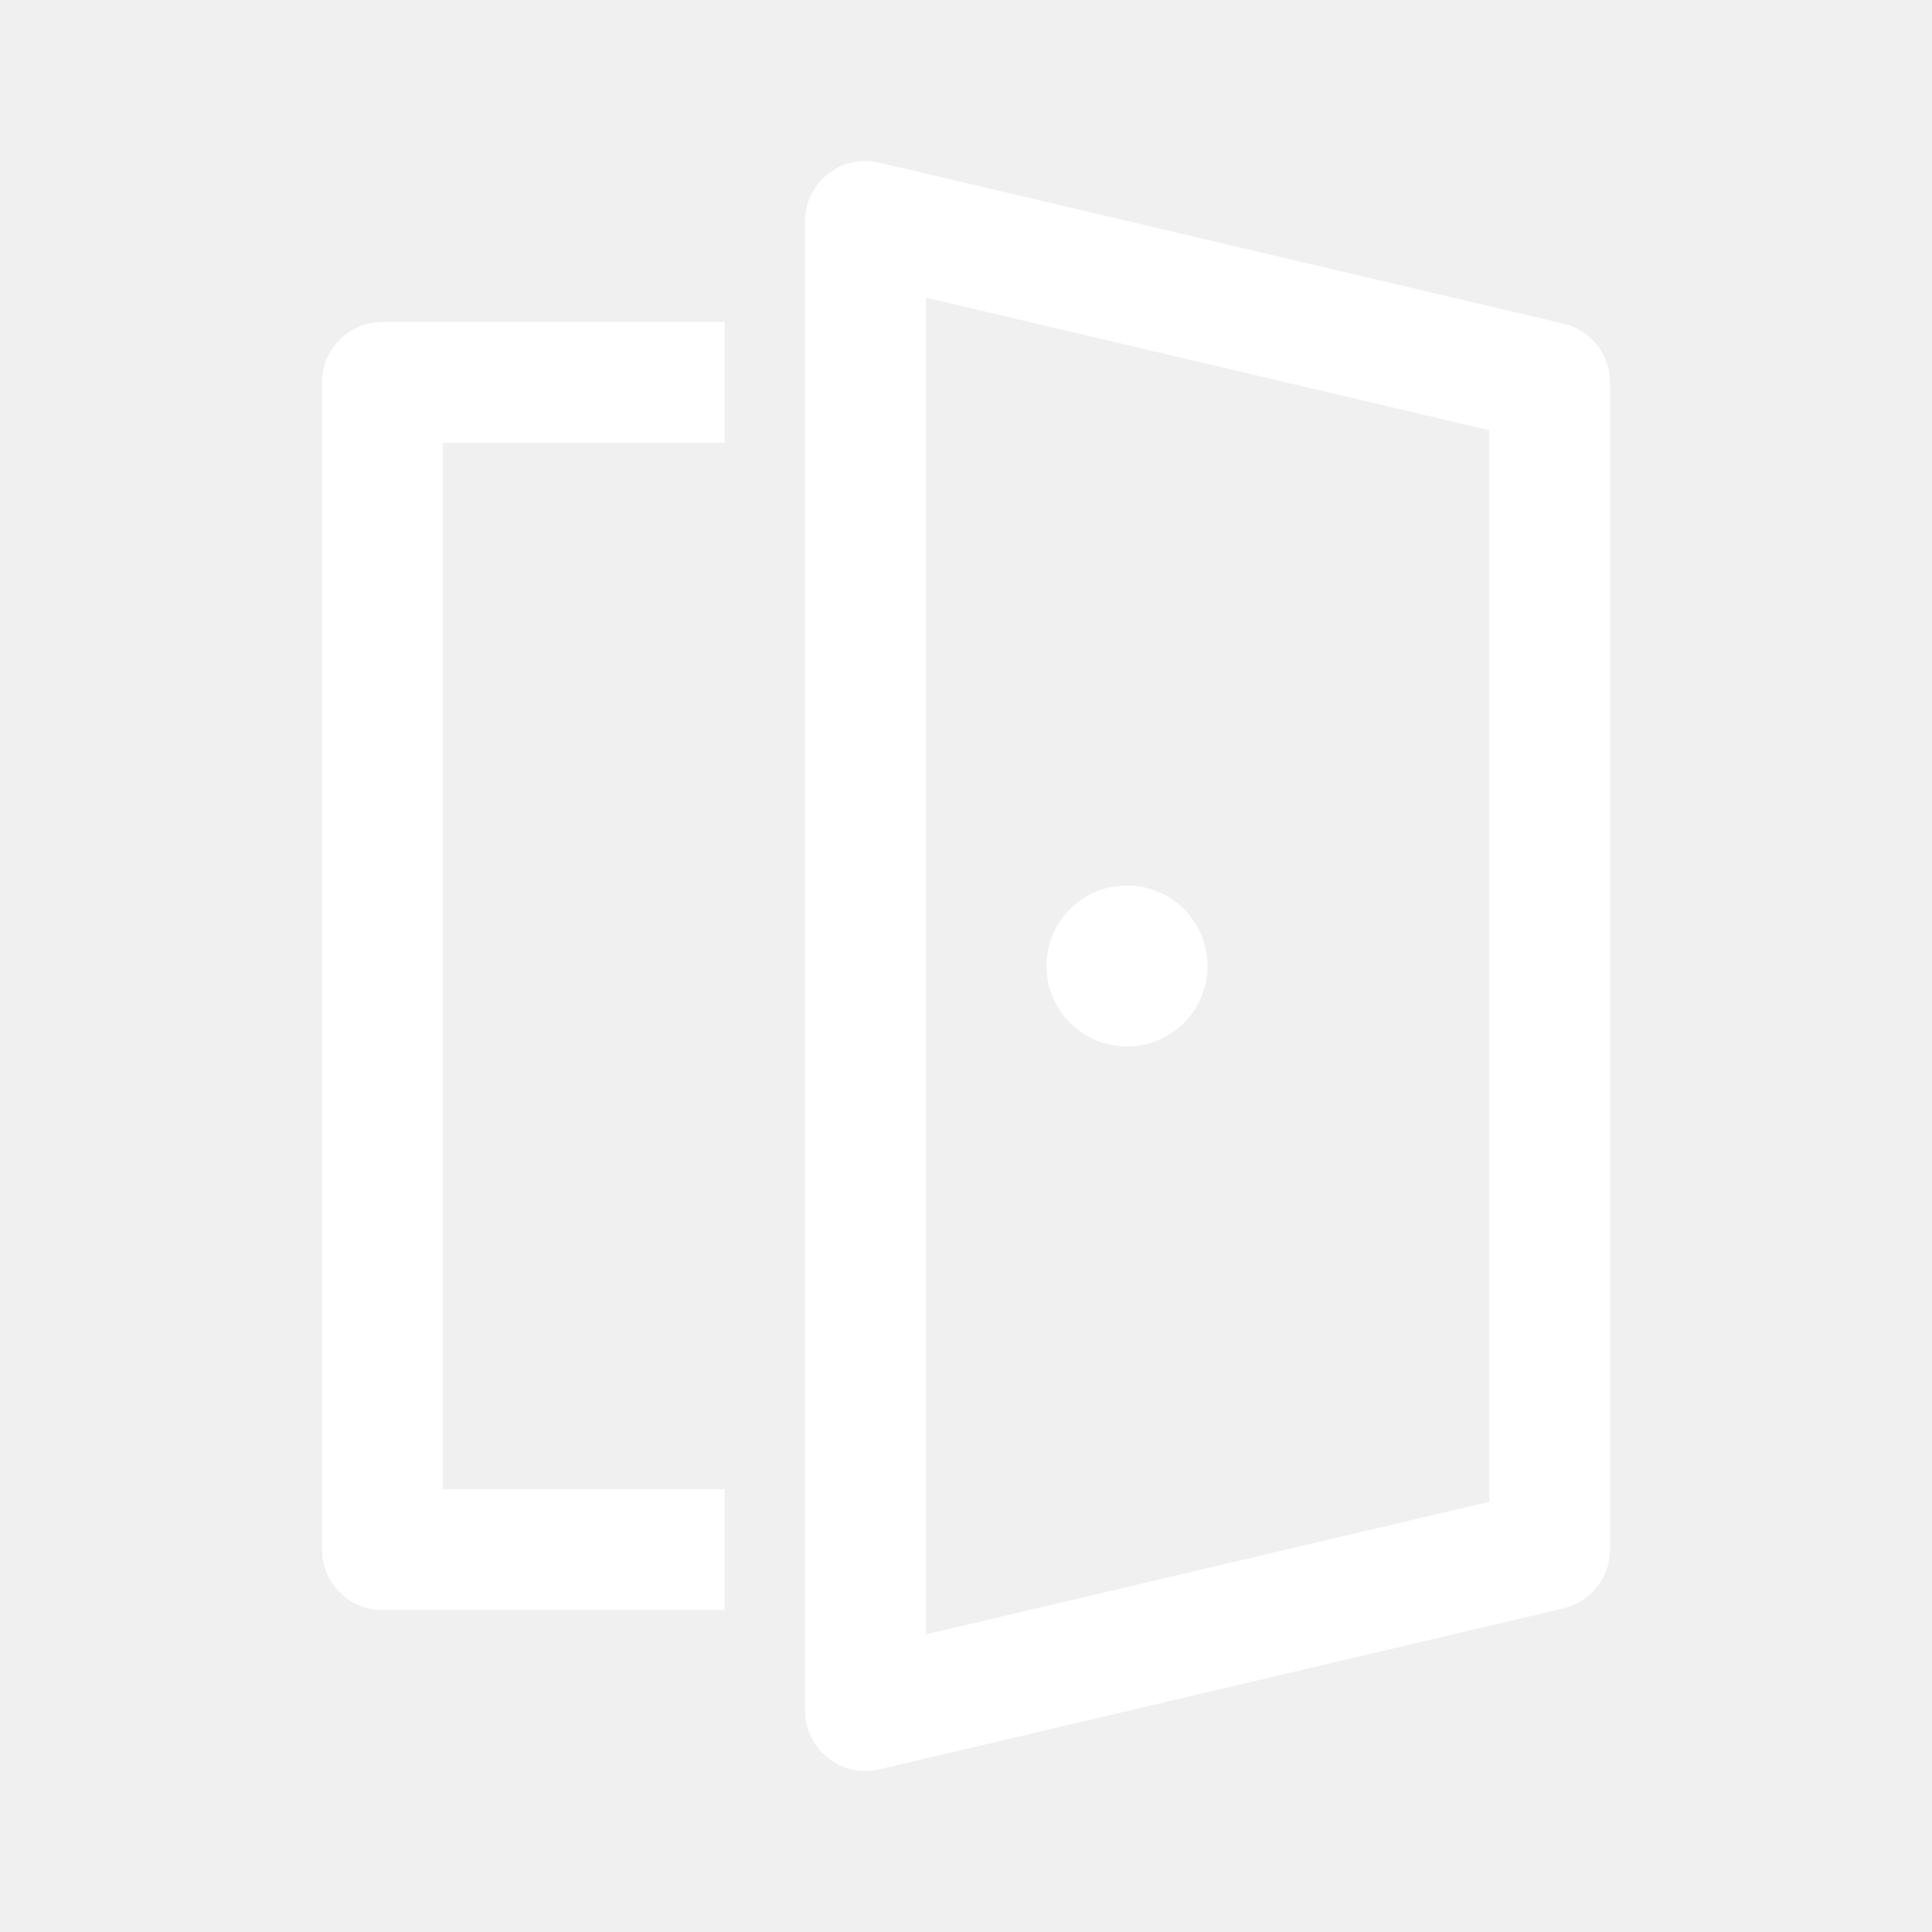
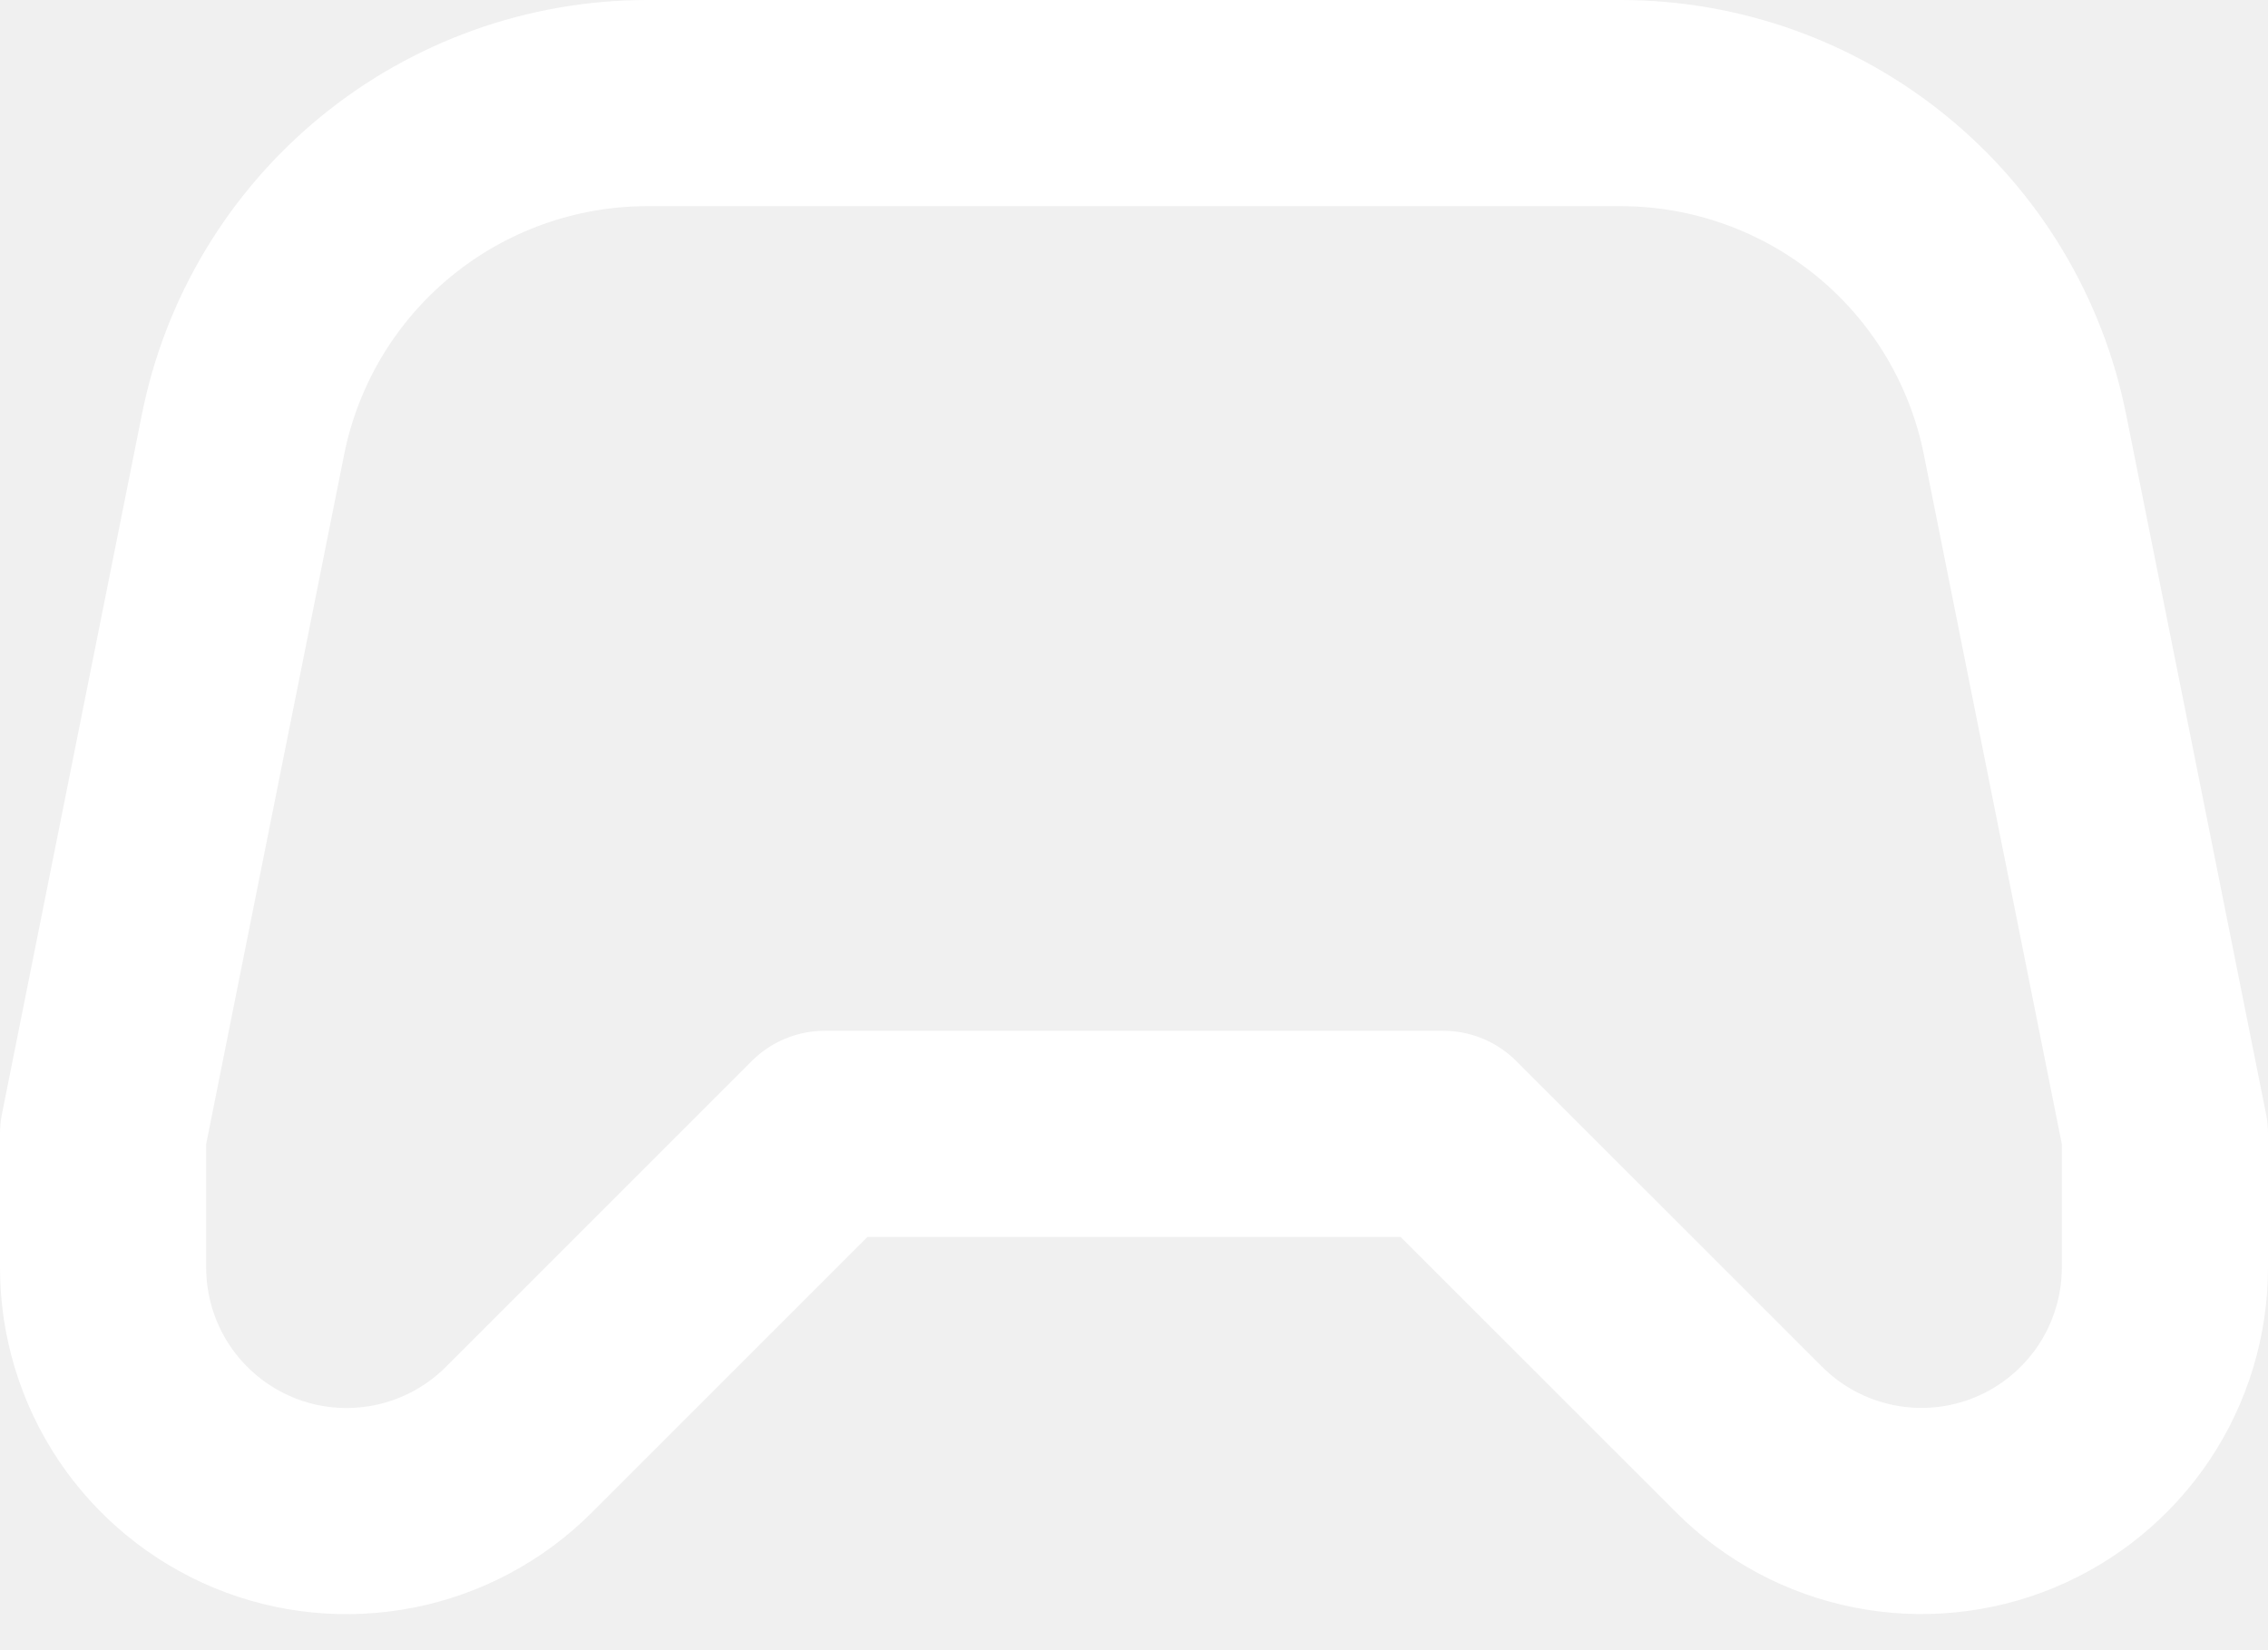
- <svg xmlns="http://www.w3.org/2000/svg" width="24" height="24" viewBox="0 0 24 24" fill="none">
-   <path d="M10.821 2.003L10.921 2.02L19.421 4.02C19.569 4.054 19.702 4.133 19.804 4.245C19.906 4.357 19.972 4.497 19.993 4.647L20 4.75V19.25C20 19.401 19.954 19.549 19.869 19.674C19.783 19.799 19.661 19.895 19.52 19.95L19.422 19.98L10.922 21.98C10.82 22.004 10.715 22.006 10.612 21.987C10.509 21.968 10.412 21.927 10.326 21.868C10.239 21.809 10.167 21.733 10.112 21.644C10.057 21.555 10.021 21.456 10.007 21.352L10 21.25V2.75C10 2.556 10.075 2.369 10.21 2.229C10.345 2.089 10.529 2.007 10.723 2L10.821 2.003ZM11.5 3.697V20.303L18.5 18.656V5.344L11.5 3.697ZM9 4V5.5H5.5V18.5H9V20H4.75C4.569 20 4.394 19.934 4.257 19.815C4.12 19.696 4.032 19.532 4.007 19.352L4 19.25V4.75C4 4.569 4.066 4.394 4.185 4.257C4.304 4.12 4.468 4.032 4.648 4.007L4.75 4H9ZM14 11C14.265 11 14.52 11.105 14.707 11.293C14.895 11.48 15 11.735 15 12C15 12.265 14.895 12.52 14.707 12.707C14.52 12.895 14.265 13 14 13C13.735 13 13.48 12.895 13.293 12.707C13.105 12.52 13 12.265 13 12C13 11.735 13.105 11.48 13.293 11.293C13.48 11.105 13.735 11 14 11Z" fill="white" />
+ <svg xmlns="http://www.w3.org/2000/svg" width="22" height="16" viewBox="0 0 22 16" fill="none">
+   <path d="M8 11L5.032 13.968C4.702 14.298 4.281 14.523 3.823 14.614C3.365 14.705 2.89 14.659 2.458 14.48C2.027 14.301 1.658 13.998 1.398 13.61C1.139 13.222 1 12.765 1 12.298V11L2.357 4.216C2.538 3.309 3.028 2.493 3.743 1.907C4.458 1.321 5.354 1 6.279 1H15.721C16.646 1 17.542 1.321 18.257 1.907C18.972 2.493 19.462 3.309 19.643 4.216L21 11V12.297C21 12.764 20.861 13.221 20.602 13.609C20.342 13.997 19.973 14.3 19.542 14.479C19.11 14.658 18.635 14.704 18.177 14.613C17.719 14.522 17.298 14.297 16.968 13.967L14 11H8Z" stroke="white" stroke-width="2" stroke-linecap="round" stroke-linejoin="round" />
</svg>
